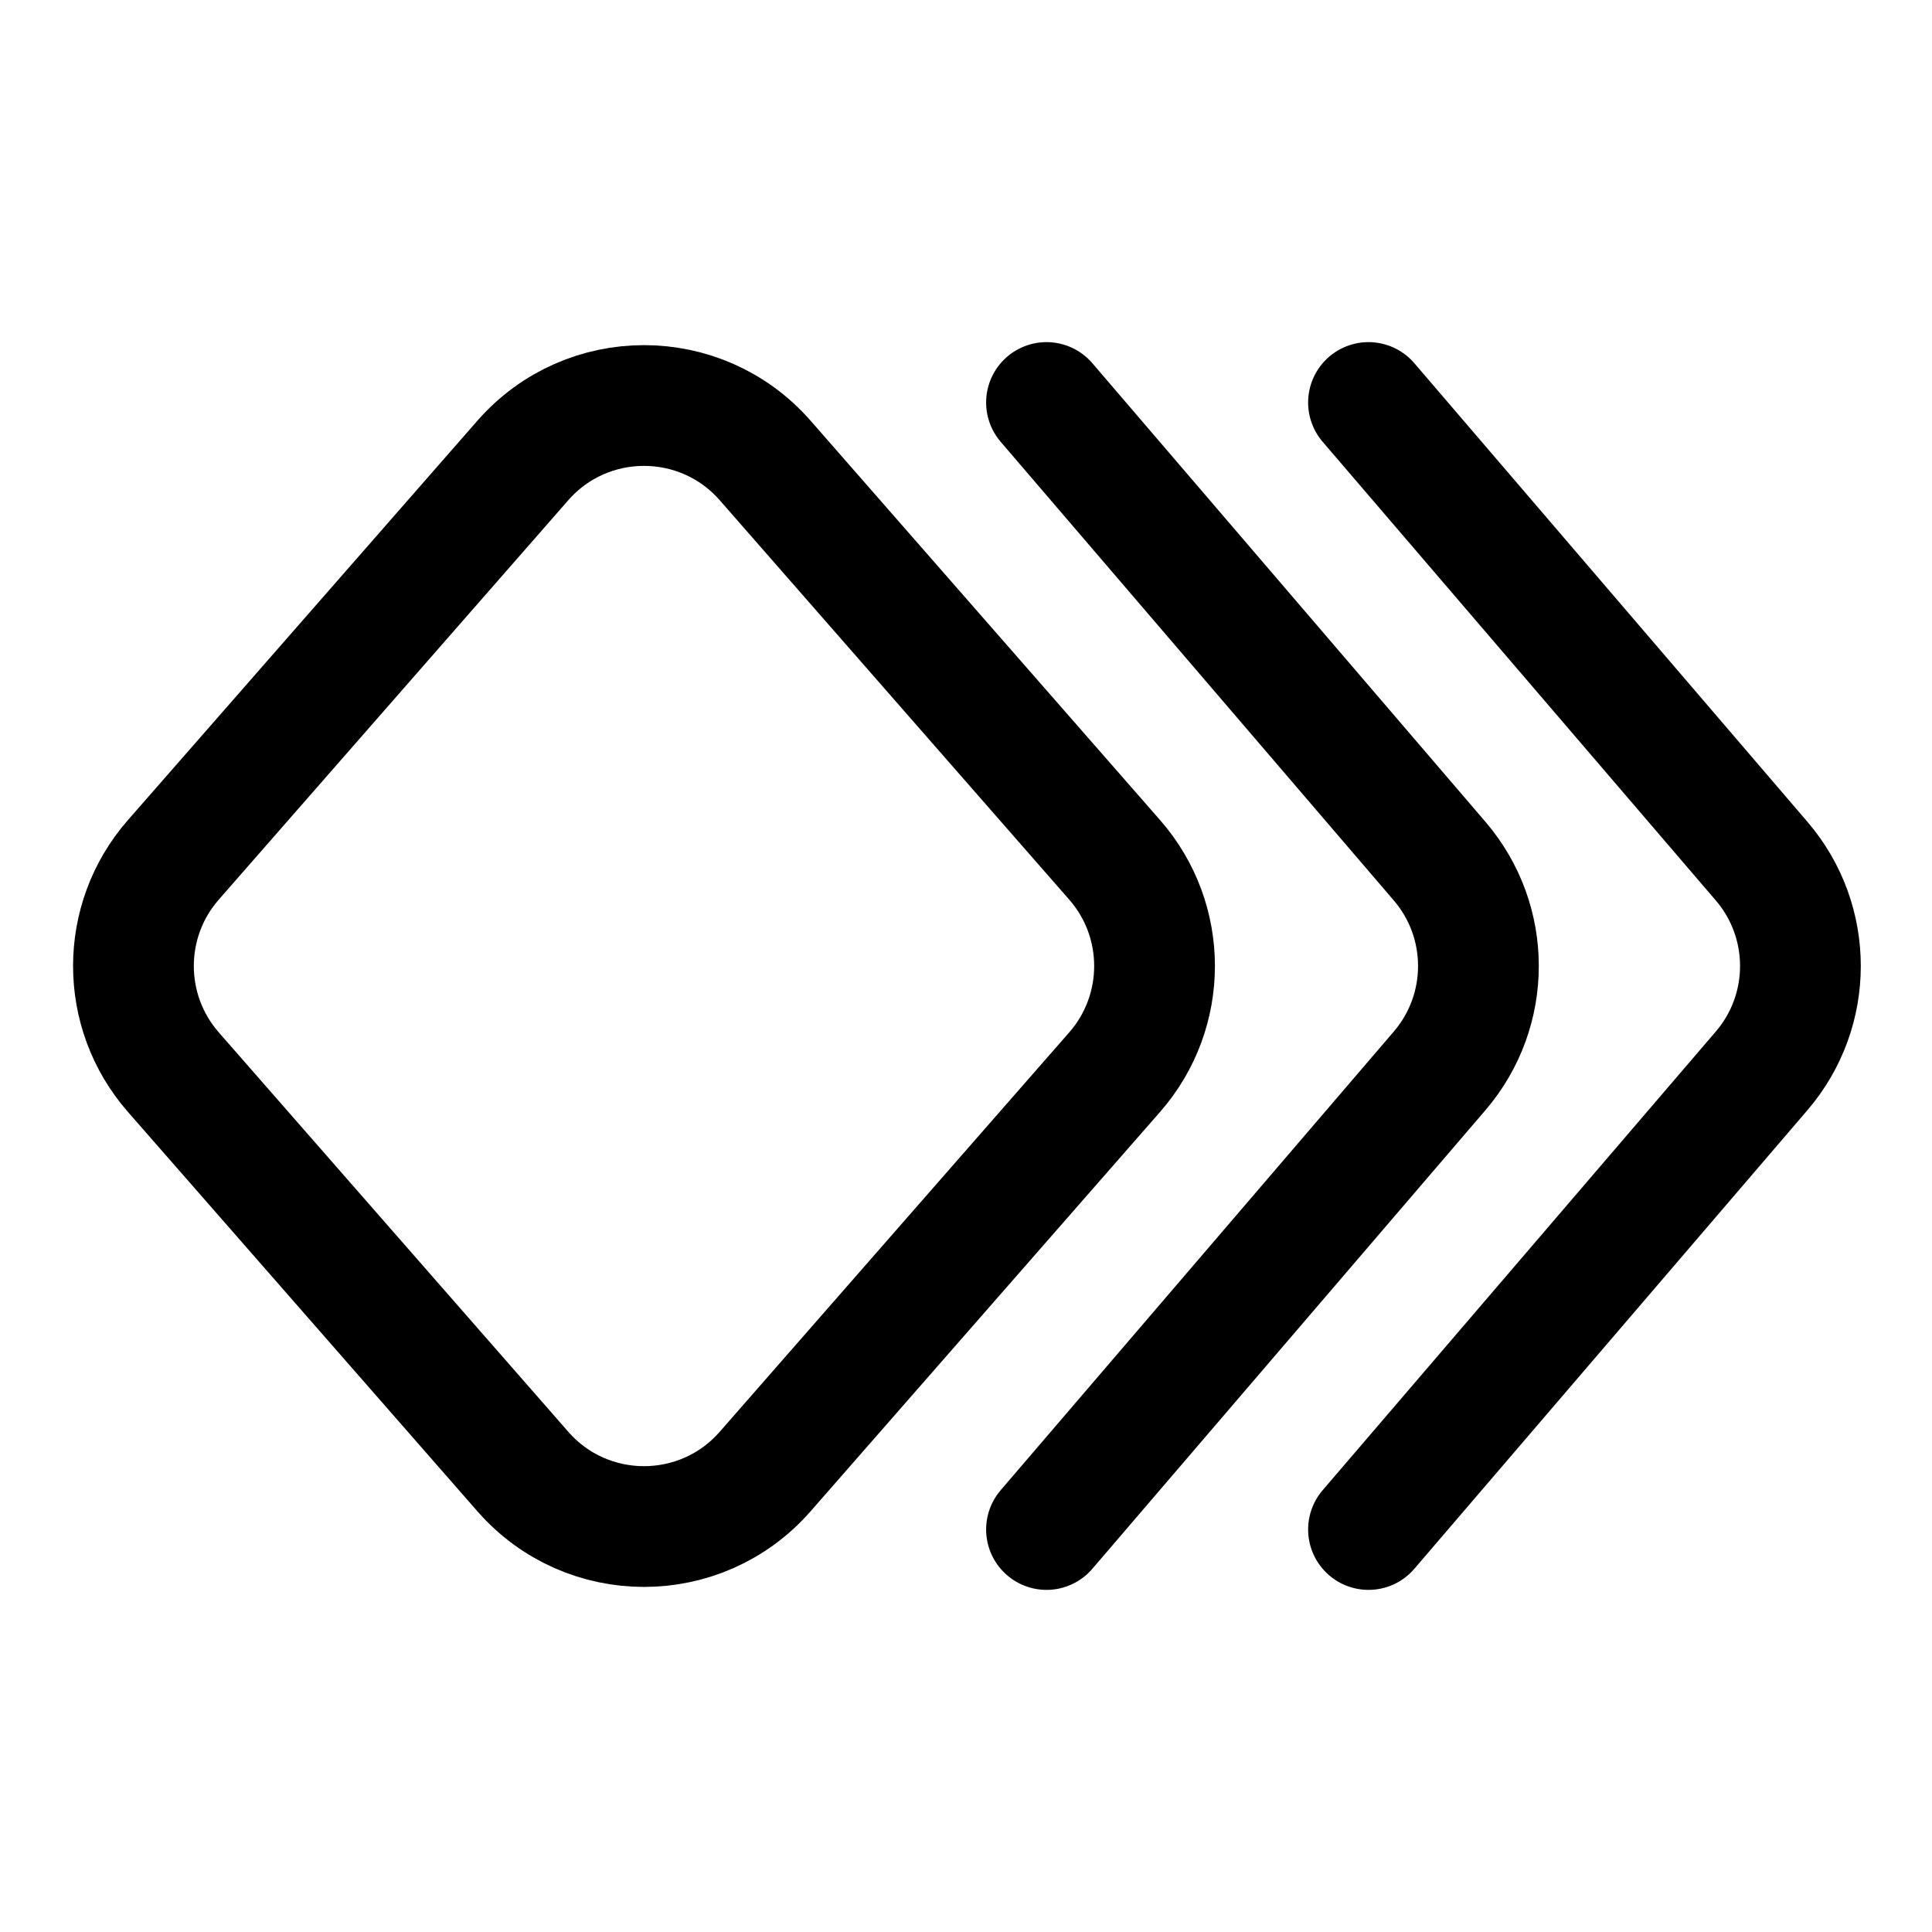
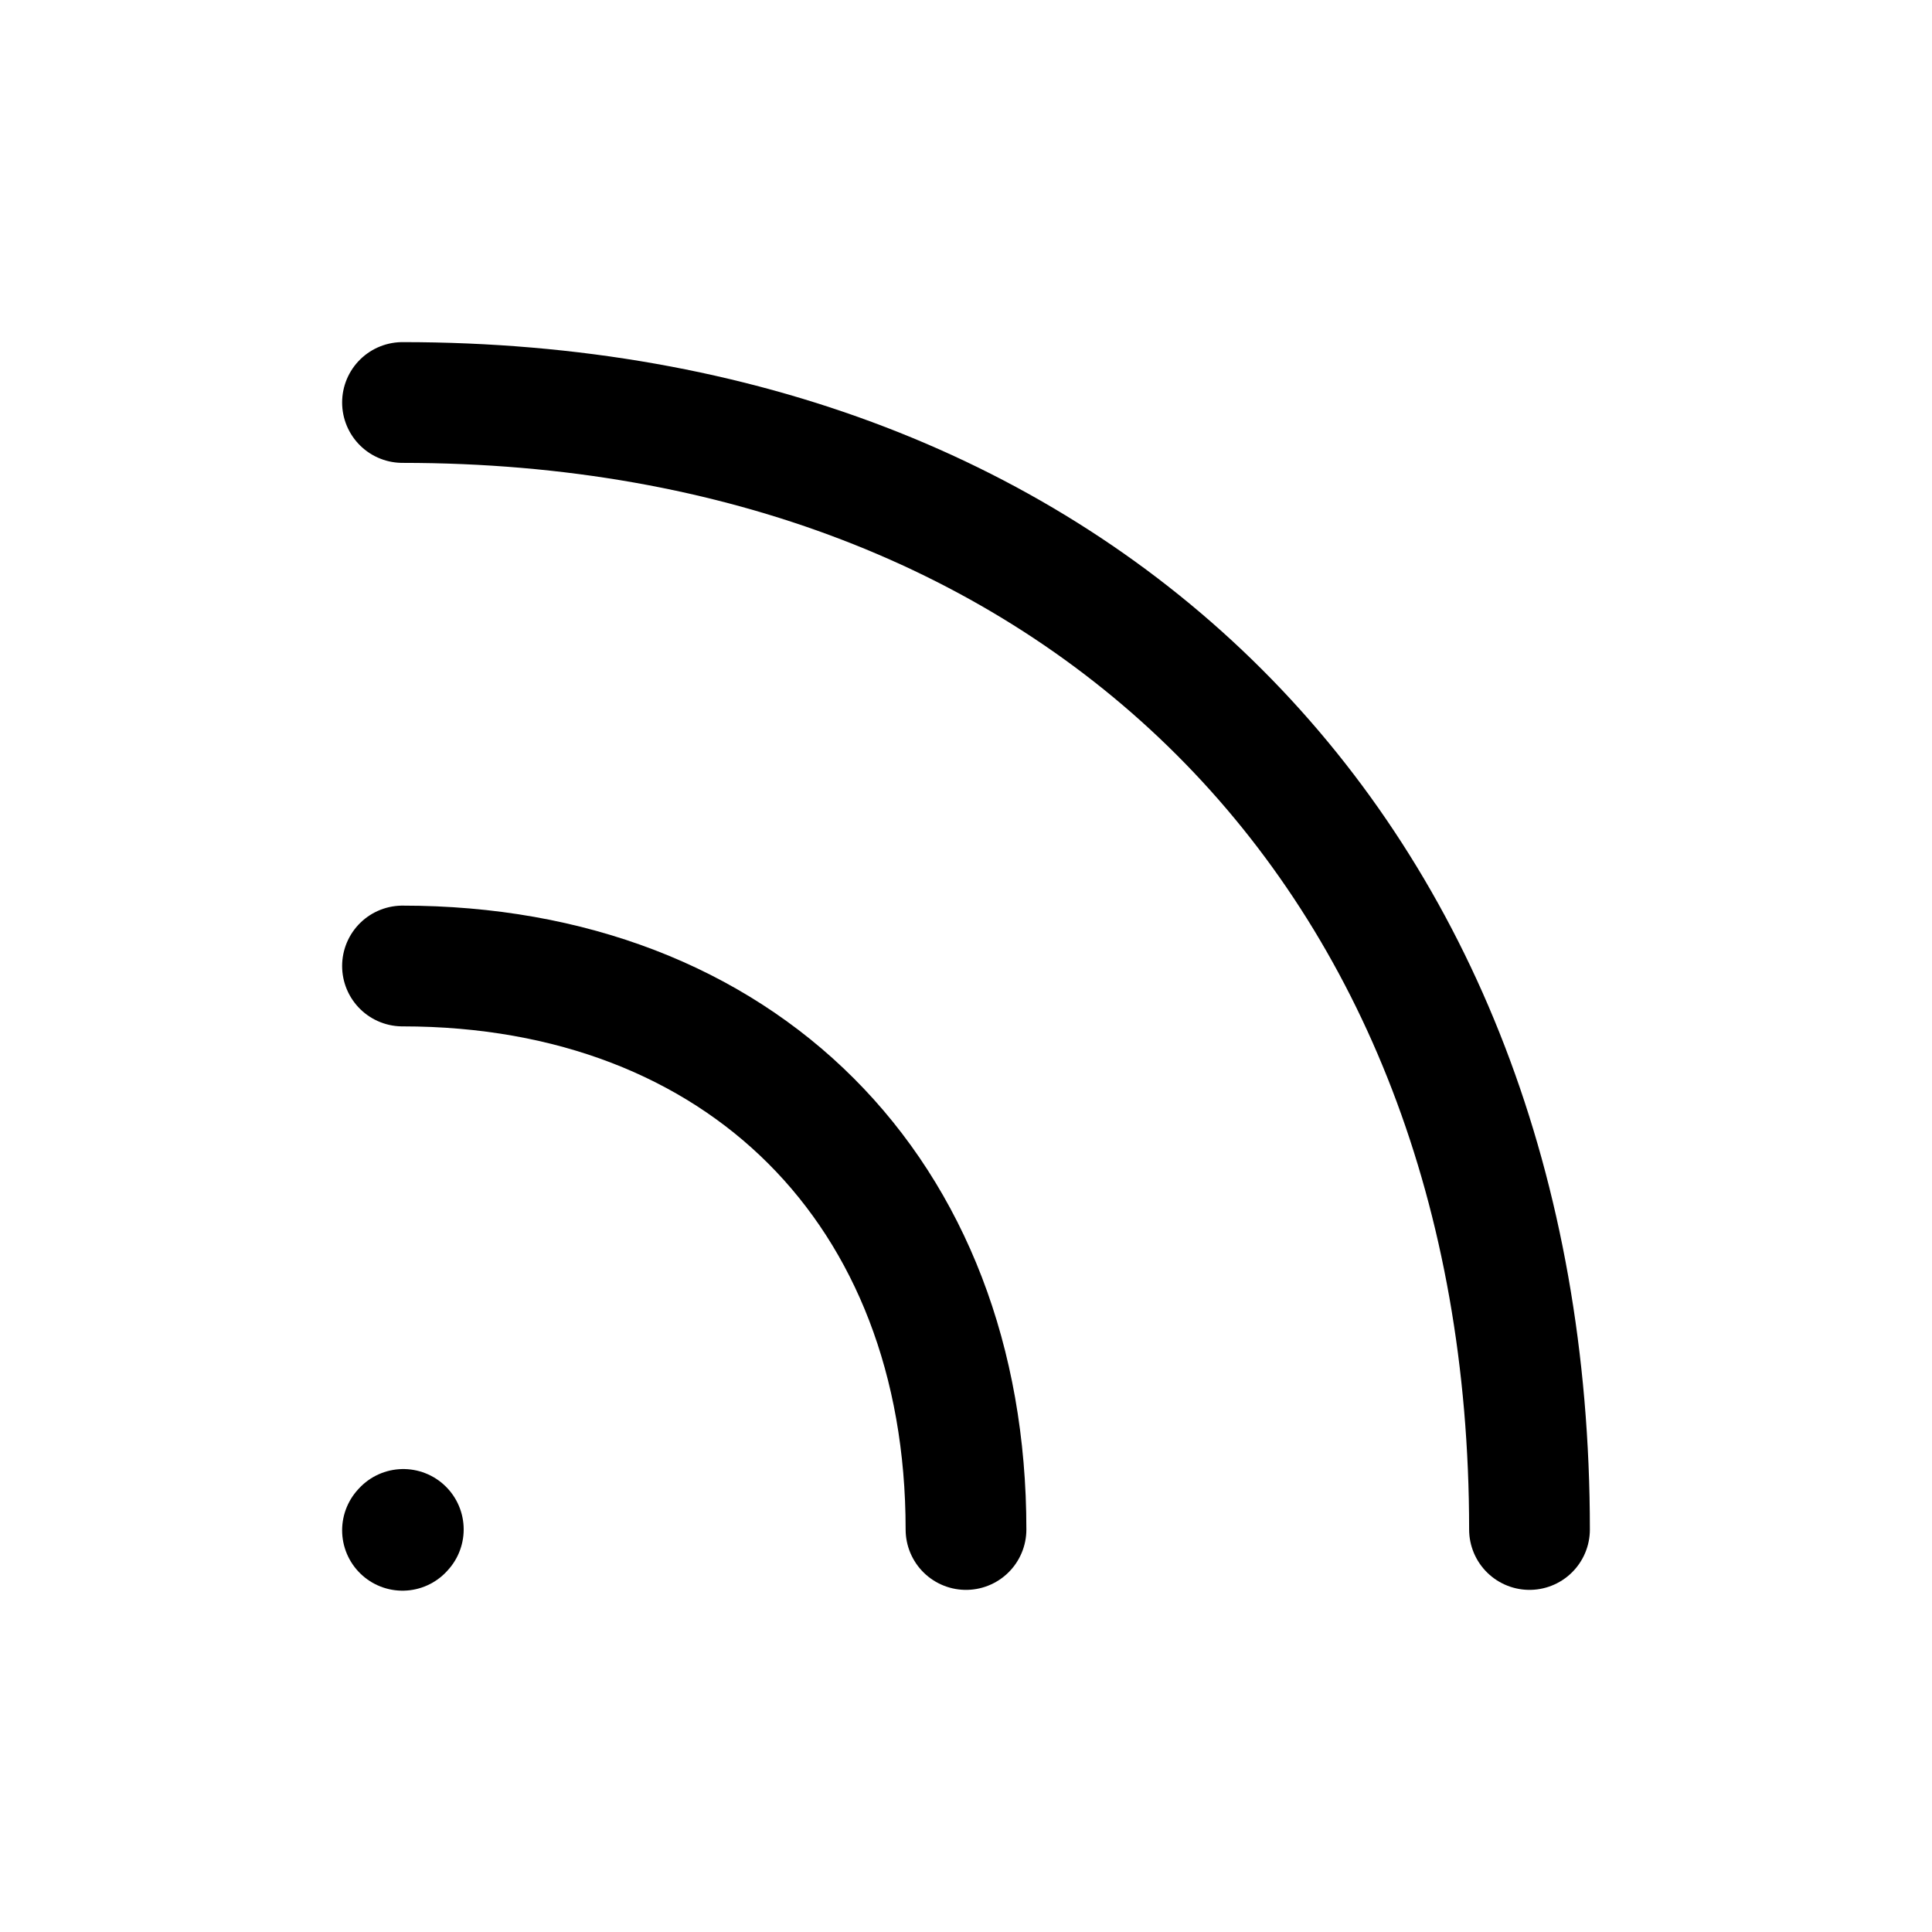
<svg xmlns="http://www.w3.org/2000/svg" stroke-width="1.5" viewBox="0 0 24 24" fill="none" color="#000000">
-   <path d="M13.848 13.317L9.505 18.28C8.708 19.191 7.292 19.191 6.495 18.28L2.152 13.317C1.493 12.563 1.493 11.437 2.152 10.683L6.495 5.72C7.292 4.81 8.708 4.81 9.505 5.72L13.848 10.683C14.507 11.437 14.507 12.563 13.848 13.317Z" stroke="#000000" stroke-width="1.5" stroke-linecap="round" stroke-linejoin="round" />
-   <path d="M13 19L17.884 13.302C18.526 12.553 18.526 11.447 17.884 10.698L13 5" stroke="#000000" stroke-width="1.5" stroke-linecap="round" stroke-linejoin="round" />
-   <path d="M17 19L21.884 13.302C22.526 12.553 22.526 11.447 21.884 10.698L17 5" stroke="#000000" stroke-width="1.5" stroke-linecap="round" stroke-linejoin="round" />
+   <path d="M12 19C12 14.8 9.2 12 5 12" stroke="#000000" stroke-width="1.5" stroke-linecap="round" stroke-linejoin="round" />
+   <path d="M19 19C19 10.6 13.4 5 5 5" stroke="#000000" stroke-width="1.5" stroke-linecap="round" stroke-linejoin="round" />
+   <path d="M5 19.01L5.01 18.999" stroke="#000000" stroke-width="1.5" stroke-linecap="round" stroke-linejoin="round" />
</svg>
